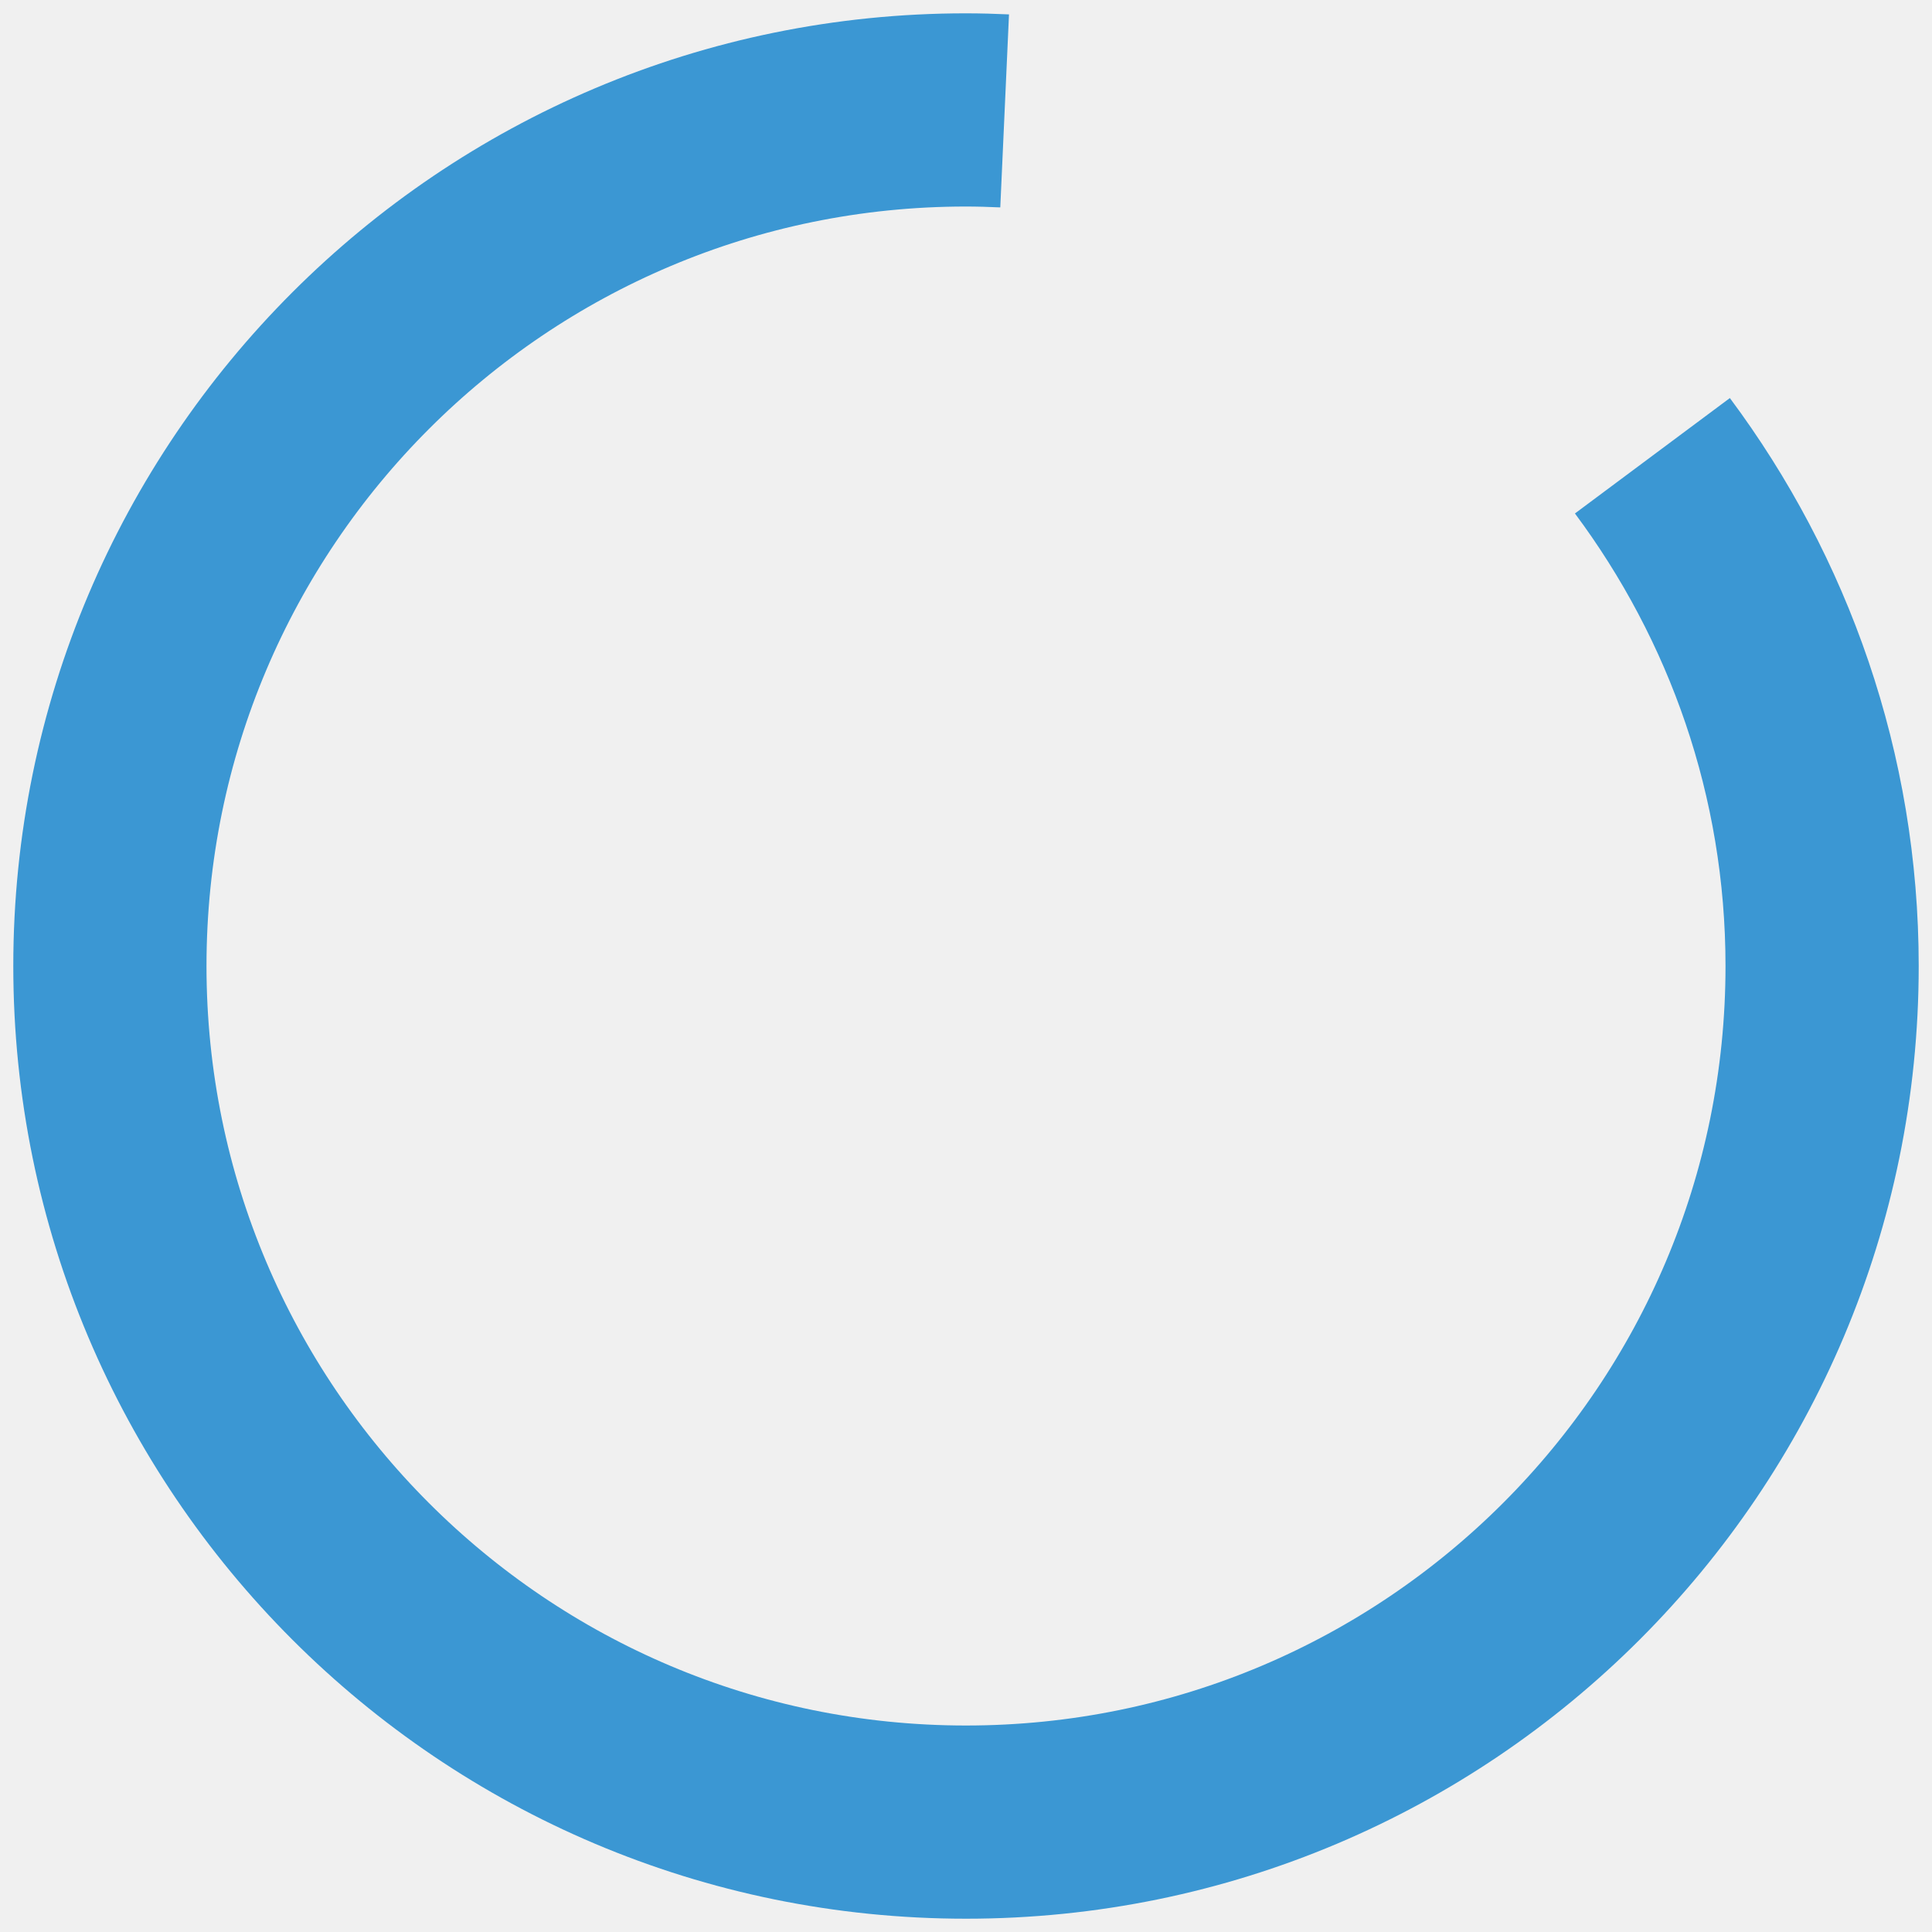
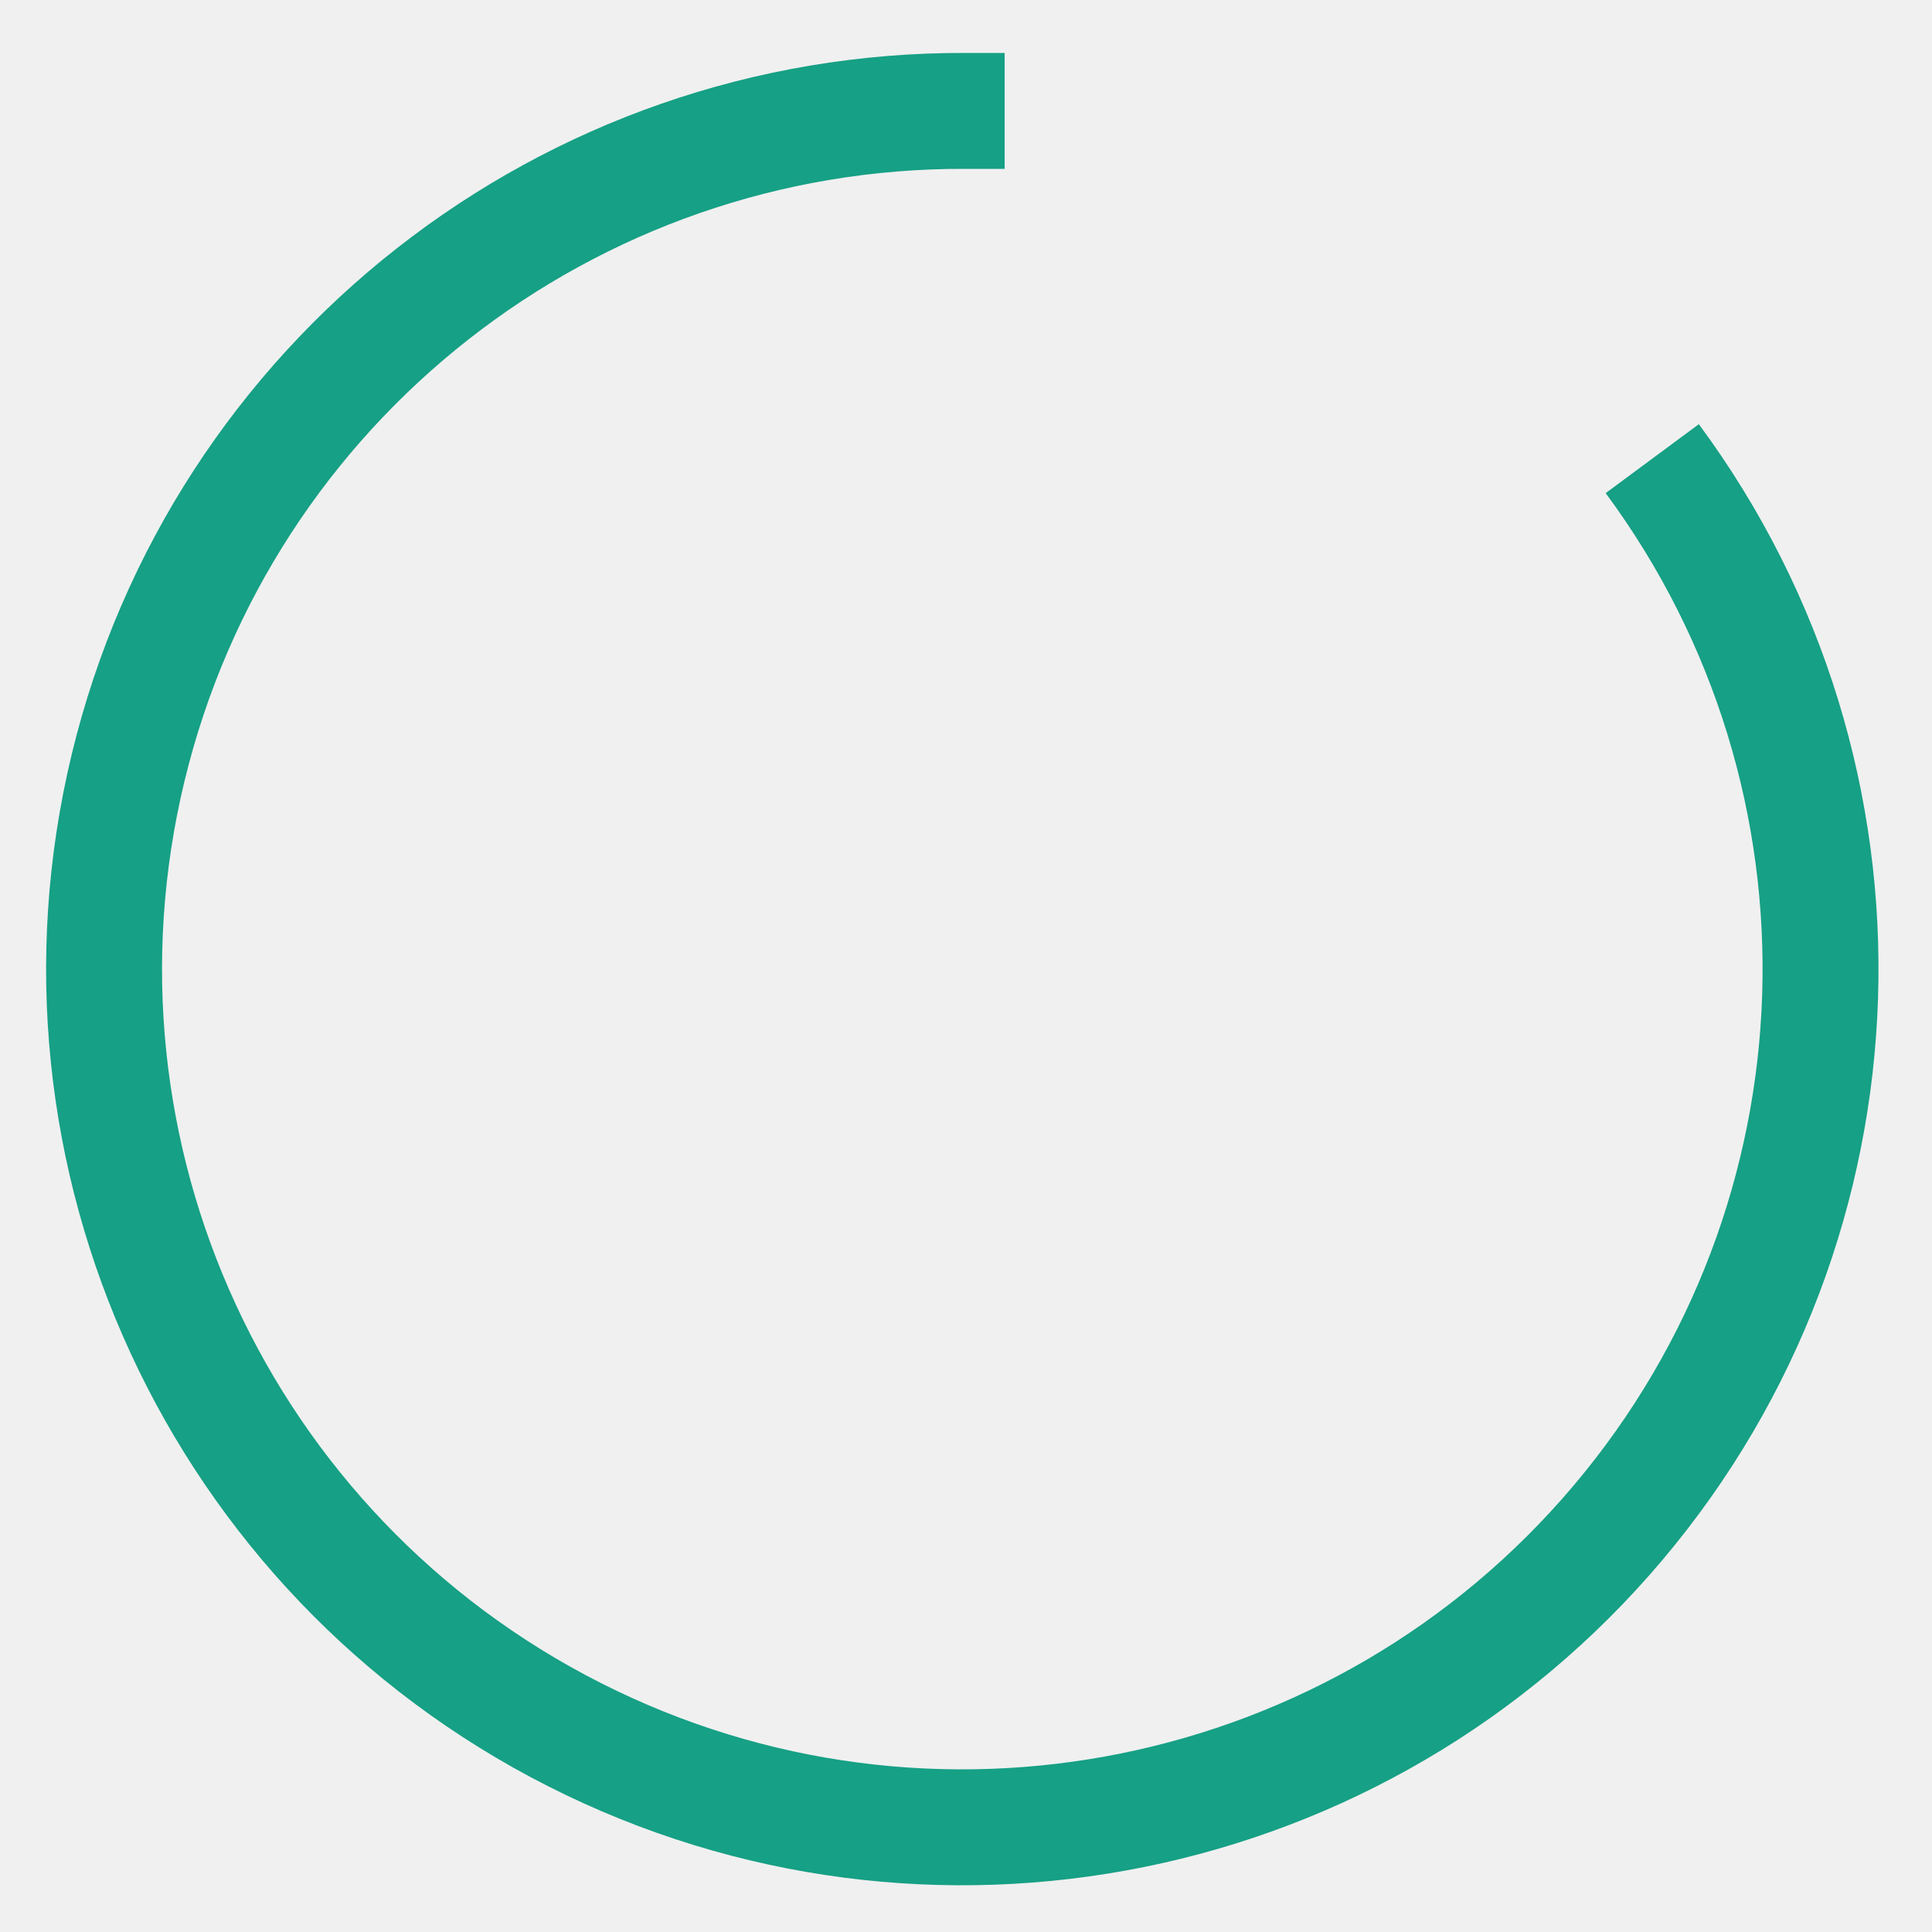
- <svg xmlns="http://www.w3.org/2000/svg" version="1.1" id="Layer_1" x="0px" y="0px" width="50px" height="50px" viewBox="0 0 50 50" enable-background="new 0 0 50 50" xml:space="preserve">
-   <path display="none" fill="#FFFFFF" stroke="#3B97D3" stroke-miterlimit="10" d="M42.764,11.795" />
-   <path fill="none" stroke="#3B97D3" stroke-width="5" stroke-miterlimit="10" d="M26,2.87c-0.332-0.015-0.665-0.025-1-0.025  C12.764,2.844,2.844,12.764,2.844,25S12.764,47.156,25,47.156S47.156,37.236,47.156,25c0-4.955-1.644-9.516-4.392-13.205" />
+ <svg xmlns="http://www.w3.org/2000/svg" id="Layer_1" data-name="Layer 1" viewBox="0 0 50 50">
+   <defs>
+     <style>.cls-1{fill:none;stroke:#16a085;stroke-miterlimit:10;stroke-width:3px;}</style>
+   </defs>
+   <path class="cls-1" d="M26,2.87l-1,0a22.21,22.21,0,1,0,17.76,9" />
</svg>
